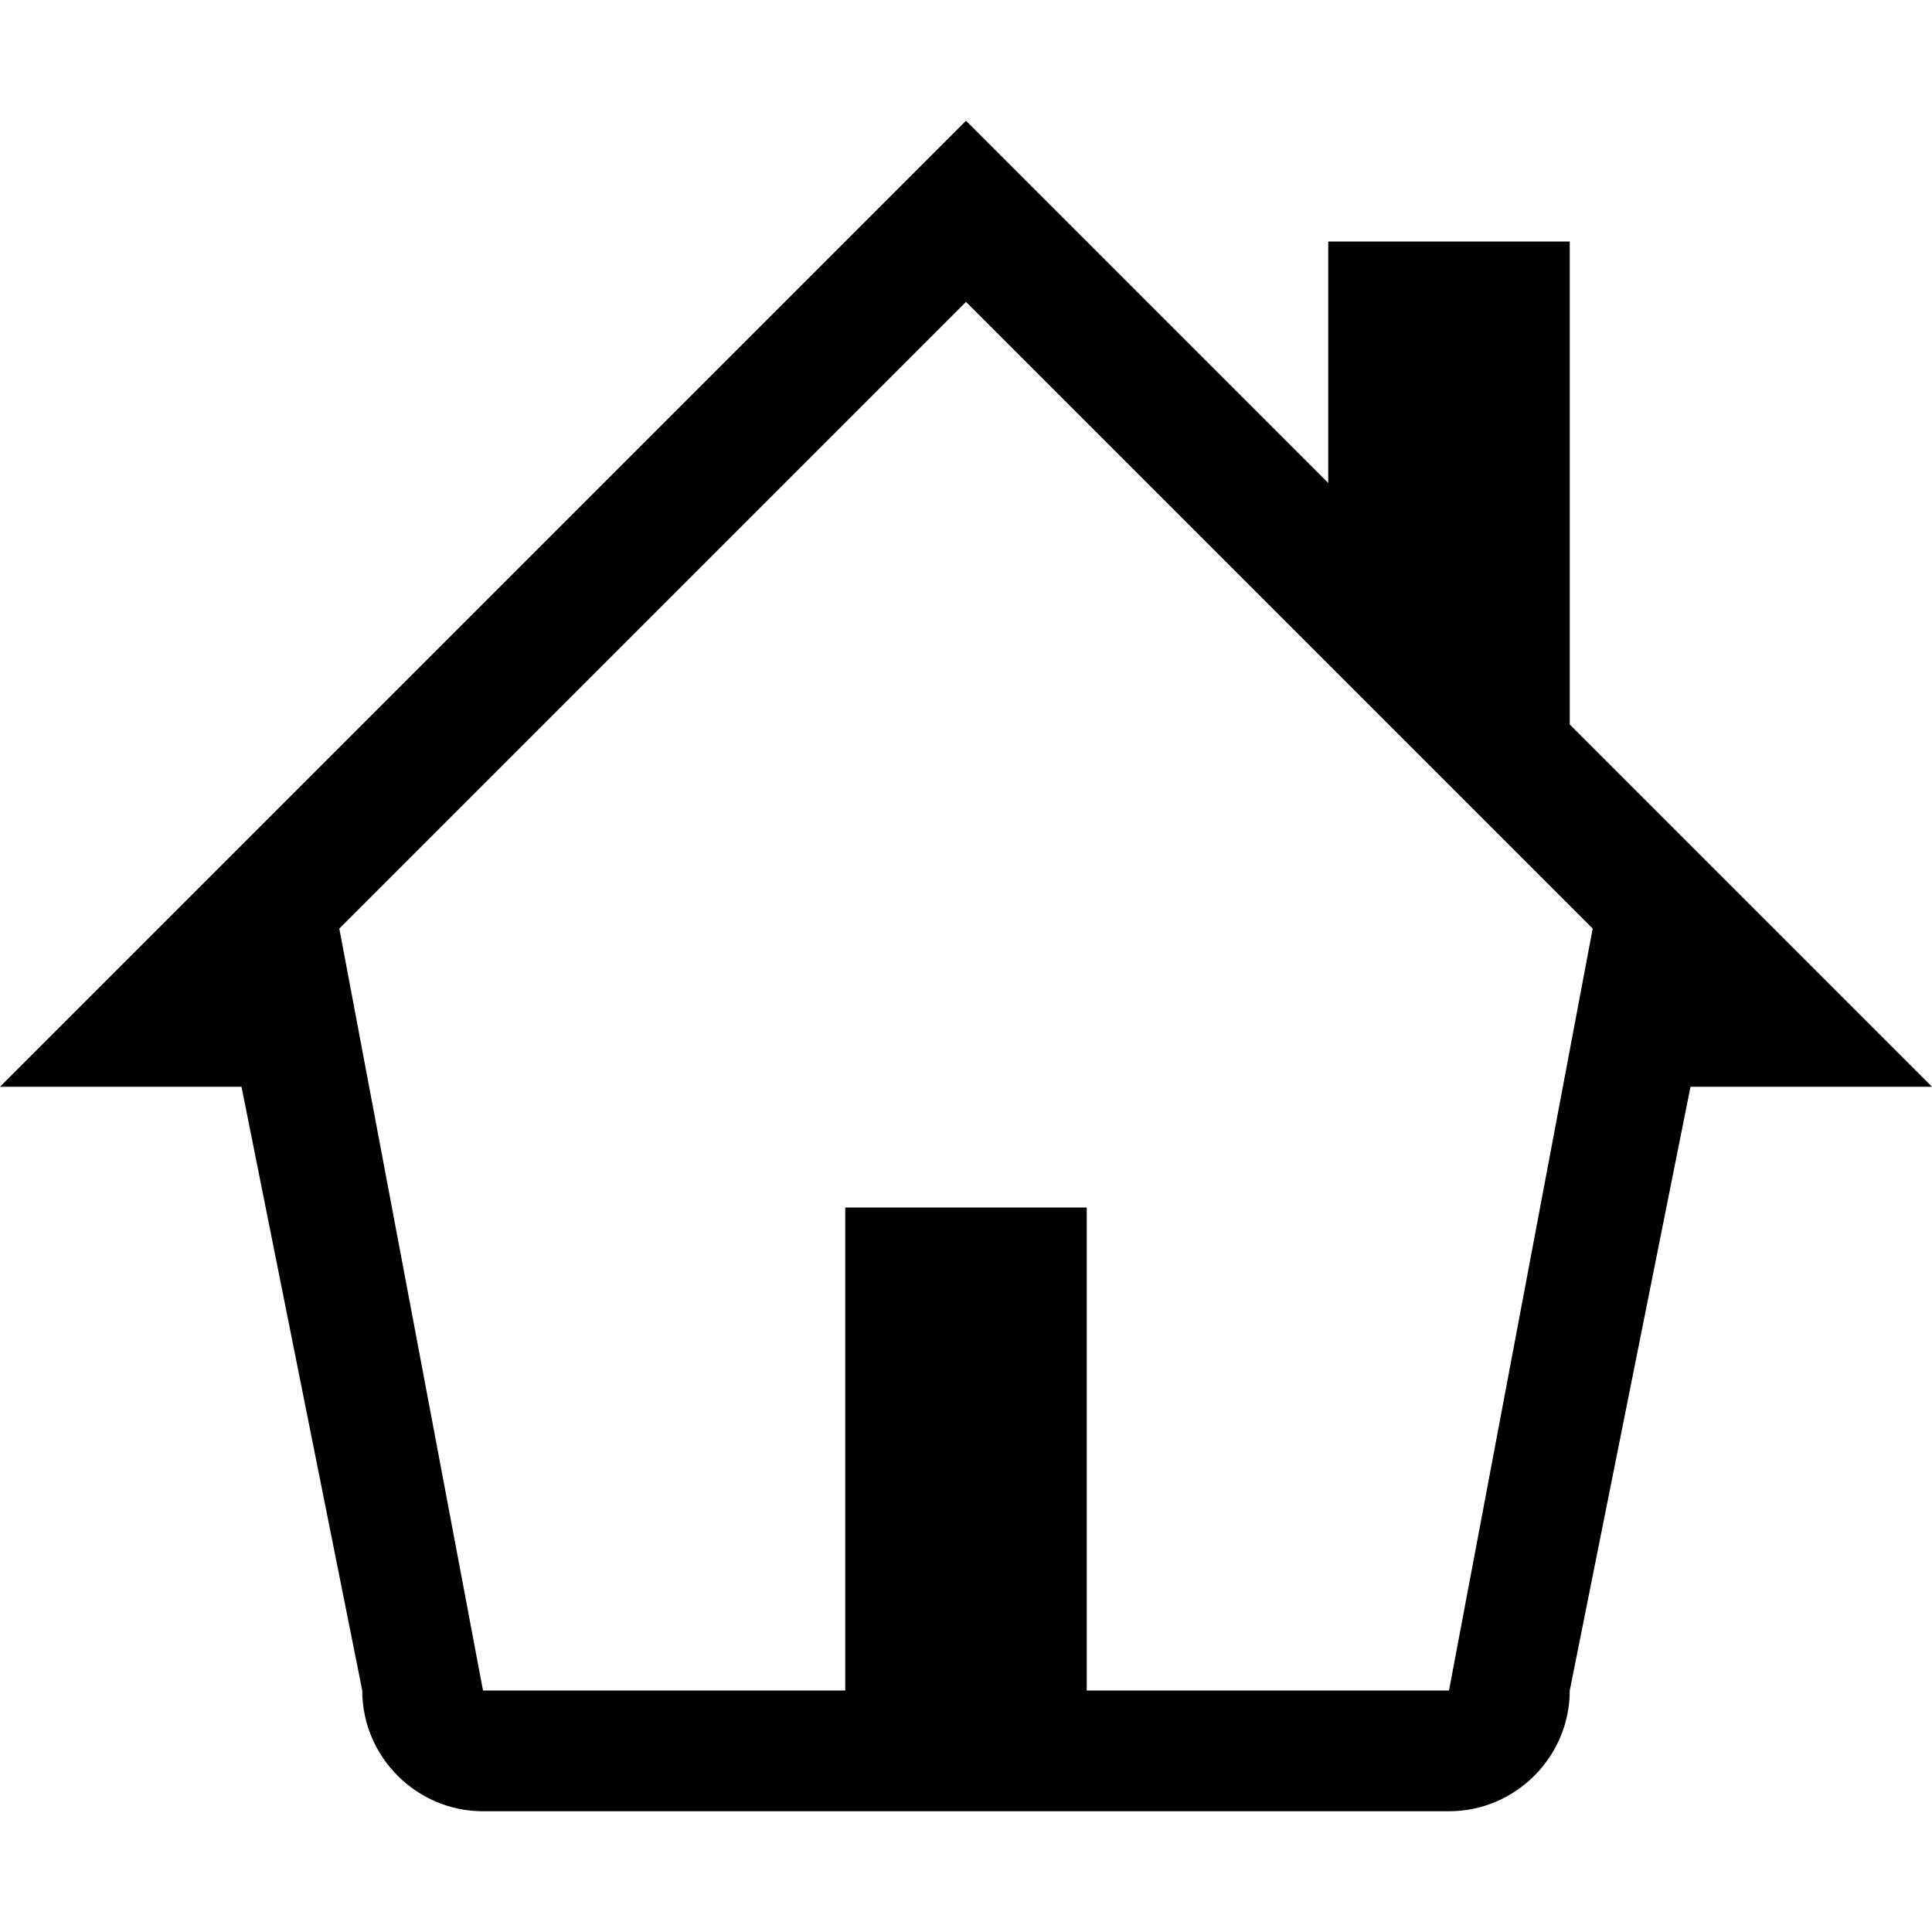
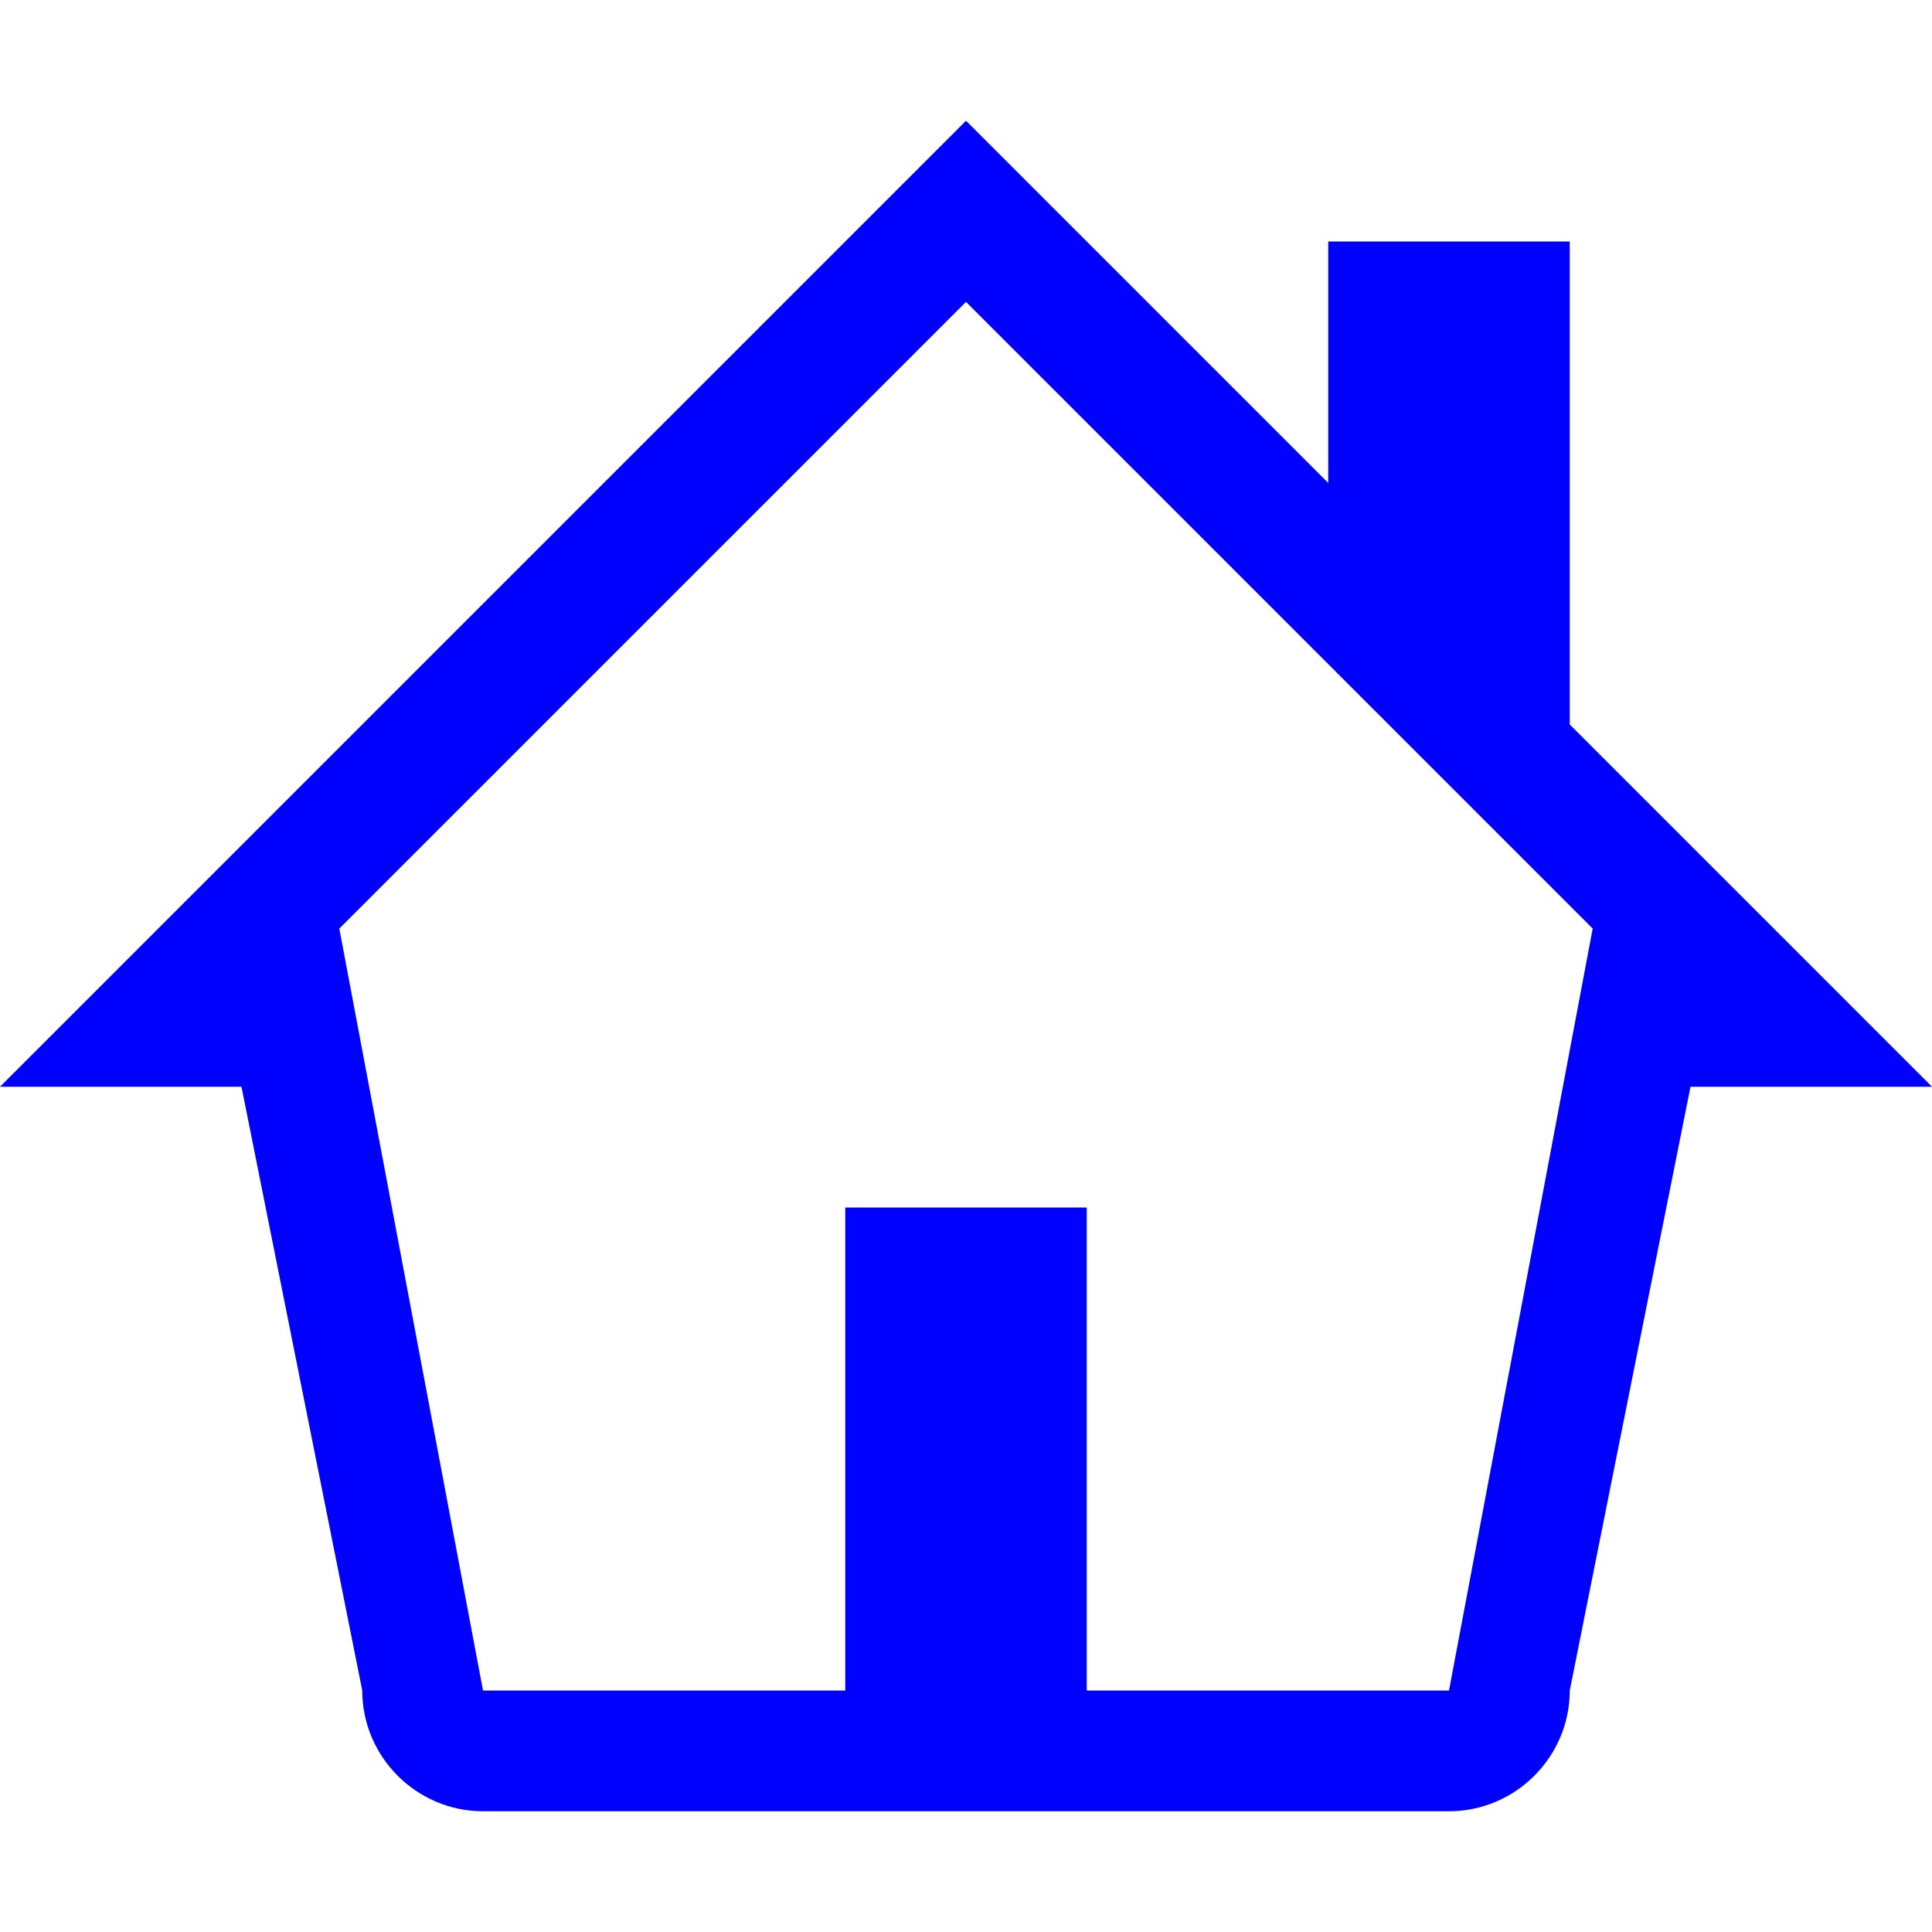
- <svg xmlns="http://www.w3.org/2000/svg" width="16" height="16" viewBox="0 0 16 16">
+ <svg xmlns="http://www.w3.org/2000/svg" width="16" height="16" viewBox="0 0 16 16" fill="blue">
  <path fill-rule="evenodd" d="M16 9l-3-3V2h-2v2L8 1 0 9h2l1 5c0 .55.45 1 1 1h8c.55 0 1-.45 1-1l1-5h2zm-4 5H9v-4H7v4H4L2.81 7.69 8 2.5l5.19 5.19L12 14z" />
</svg>
